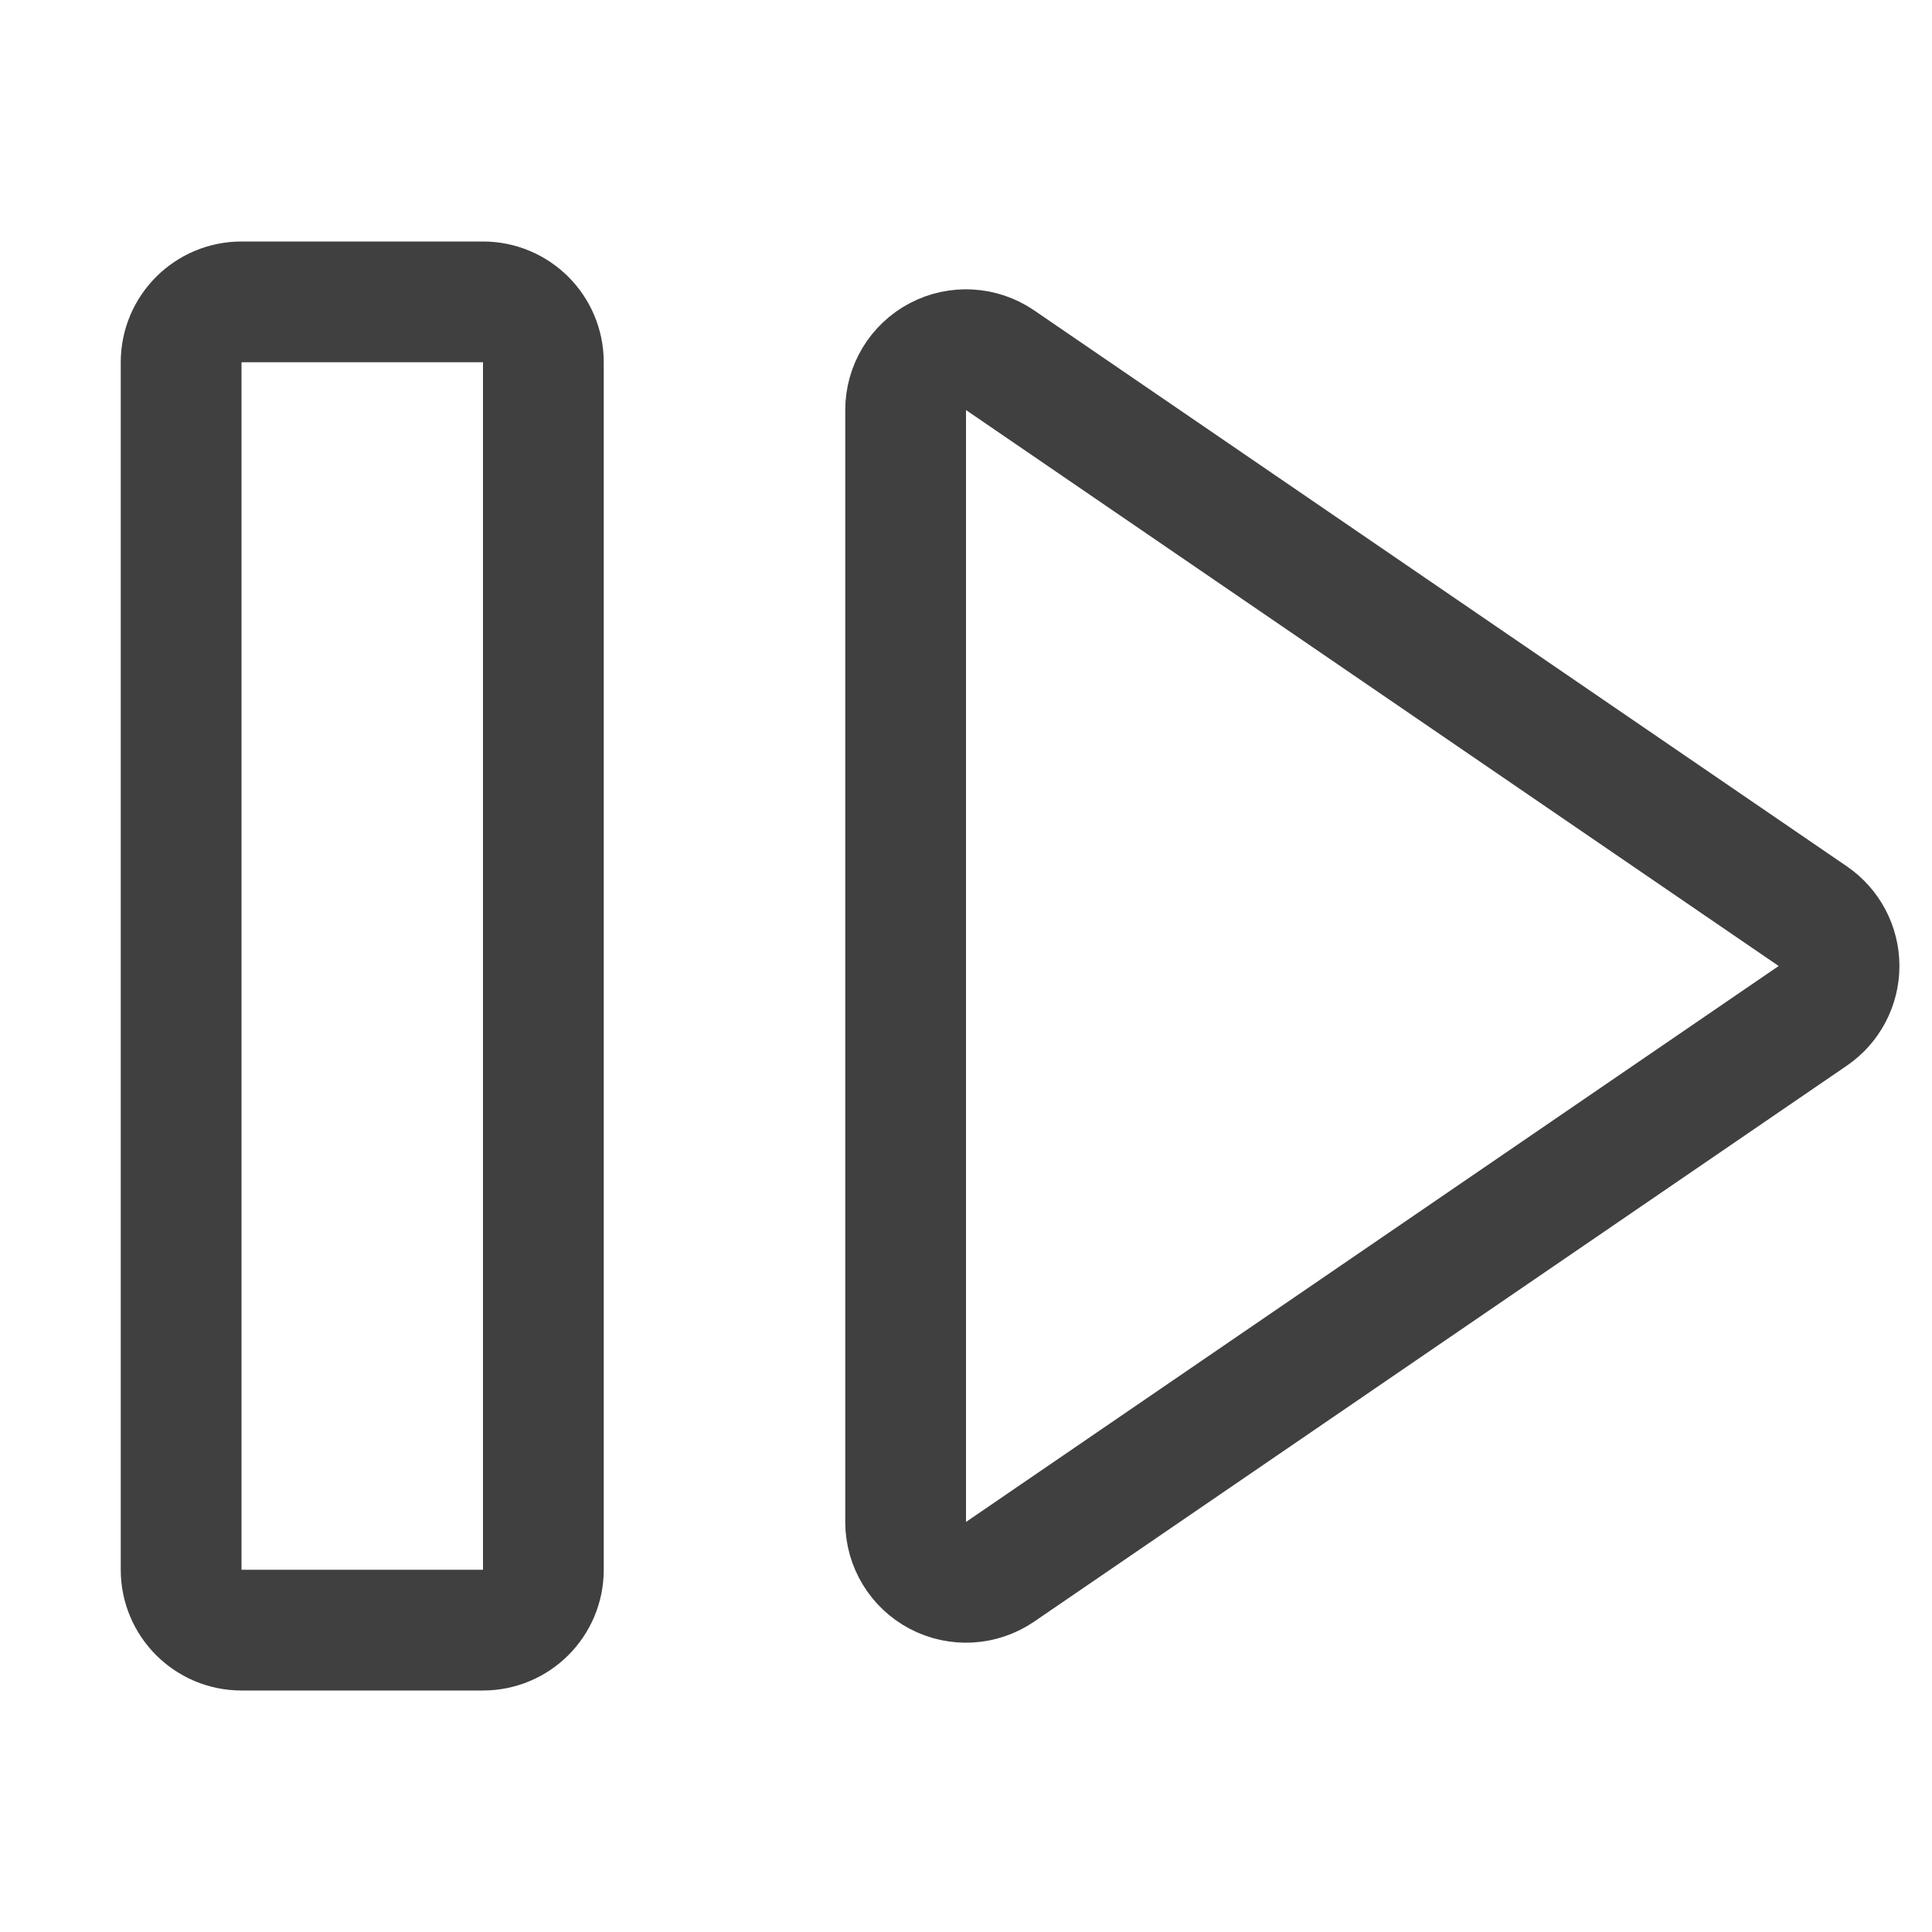
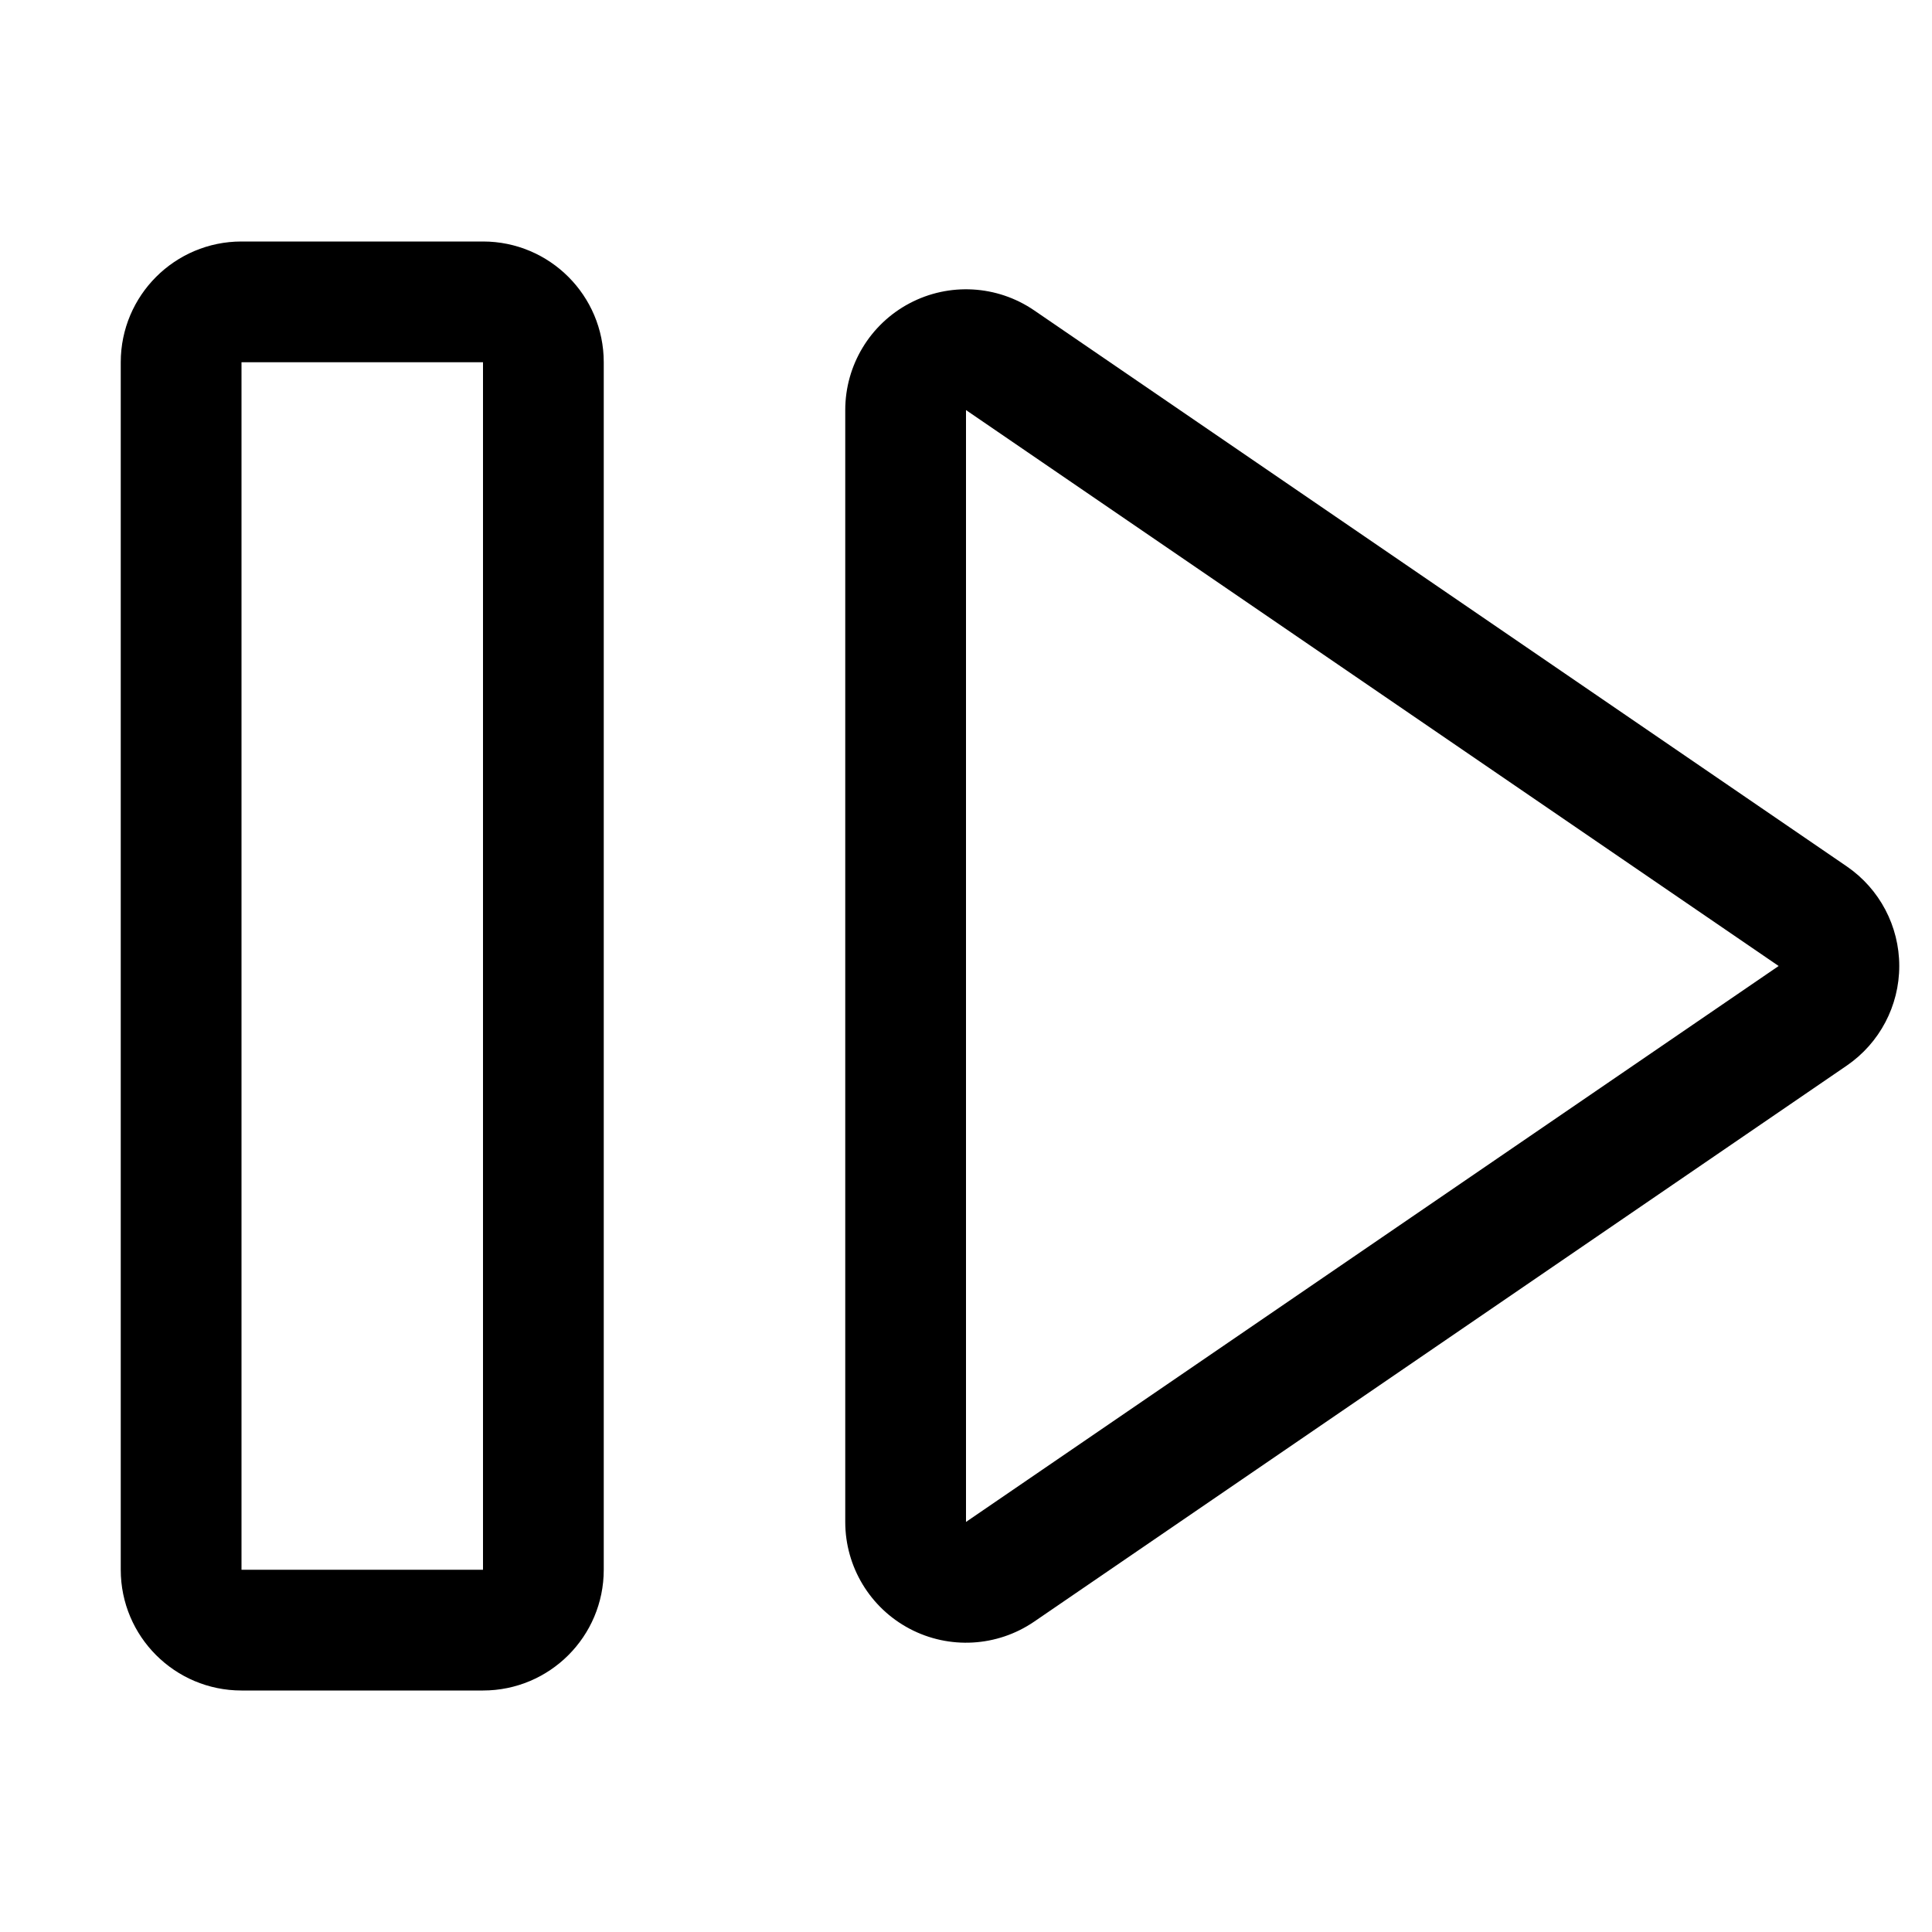
<svg xmlns="http://www.w3.org/2000/svg" viewBox="0 0 16 16" height="16px" width="16px" fill="currentColor" aria-hidden="true" role="img">
-   <path stroke="#404040" d="M2 2.5h2a.5.5 0 0 1 .5.5v10a.5.5 0 0 1-.5.5H2a.5.5 0 0 1-.5-.5V3a.5.5 0 0 1 .5-.5Zm5.5.896a.5.5 0 0 1 .782-.413l6.73 4.604a.5.5 0 0 1 0 .826l-6.73 4.604a.5.5 0 0 1-.782-.412z" fill="none" />
+   <path d="M4 2a1 1 0 0 1 1 1v10a1 1 0 0 1-1 1H2a1 1 0 0 1-1-1V3a1 1 0 0 1 1-1zm3 1.396a1 1 0 0 1 1.564-.826l6.73 4.605a1 1 0 0 1 0 1.65l-6.73 4.605A1 1 0 0 1 7 12.605zM2 13h2V3H2zm6-.396L14.73 8 8 3.396z" />
</svg>
